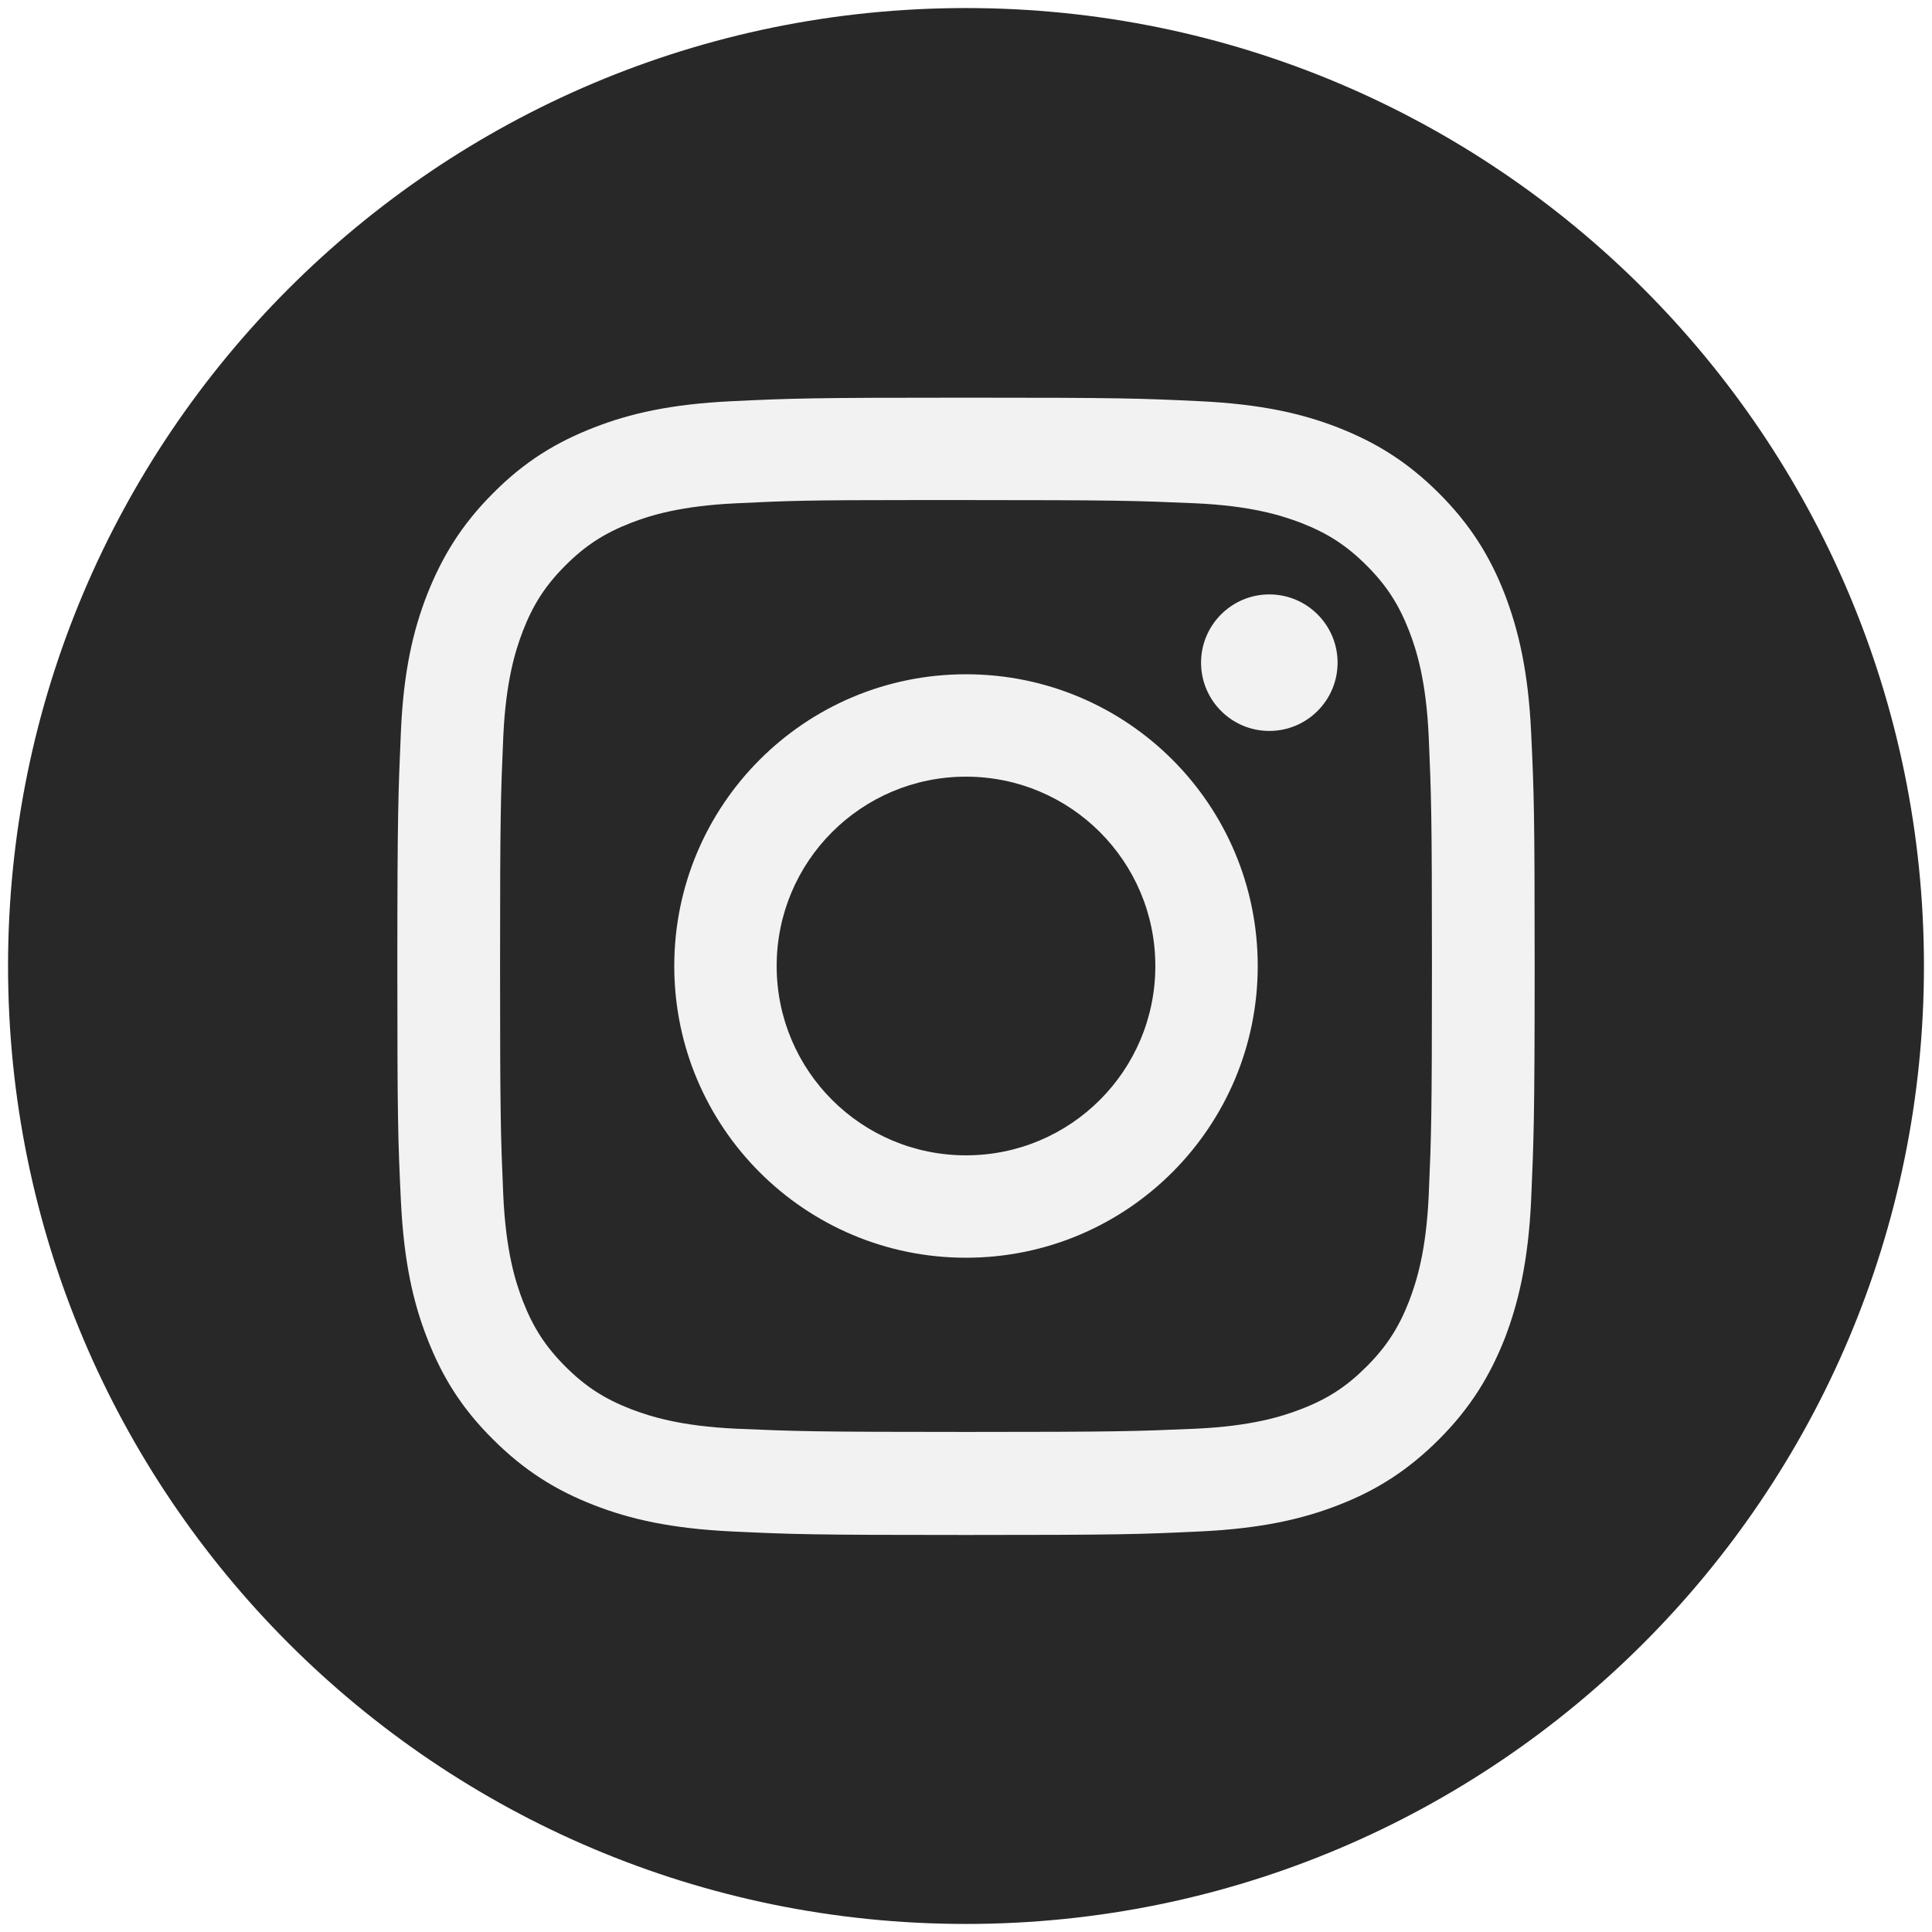
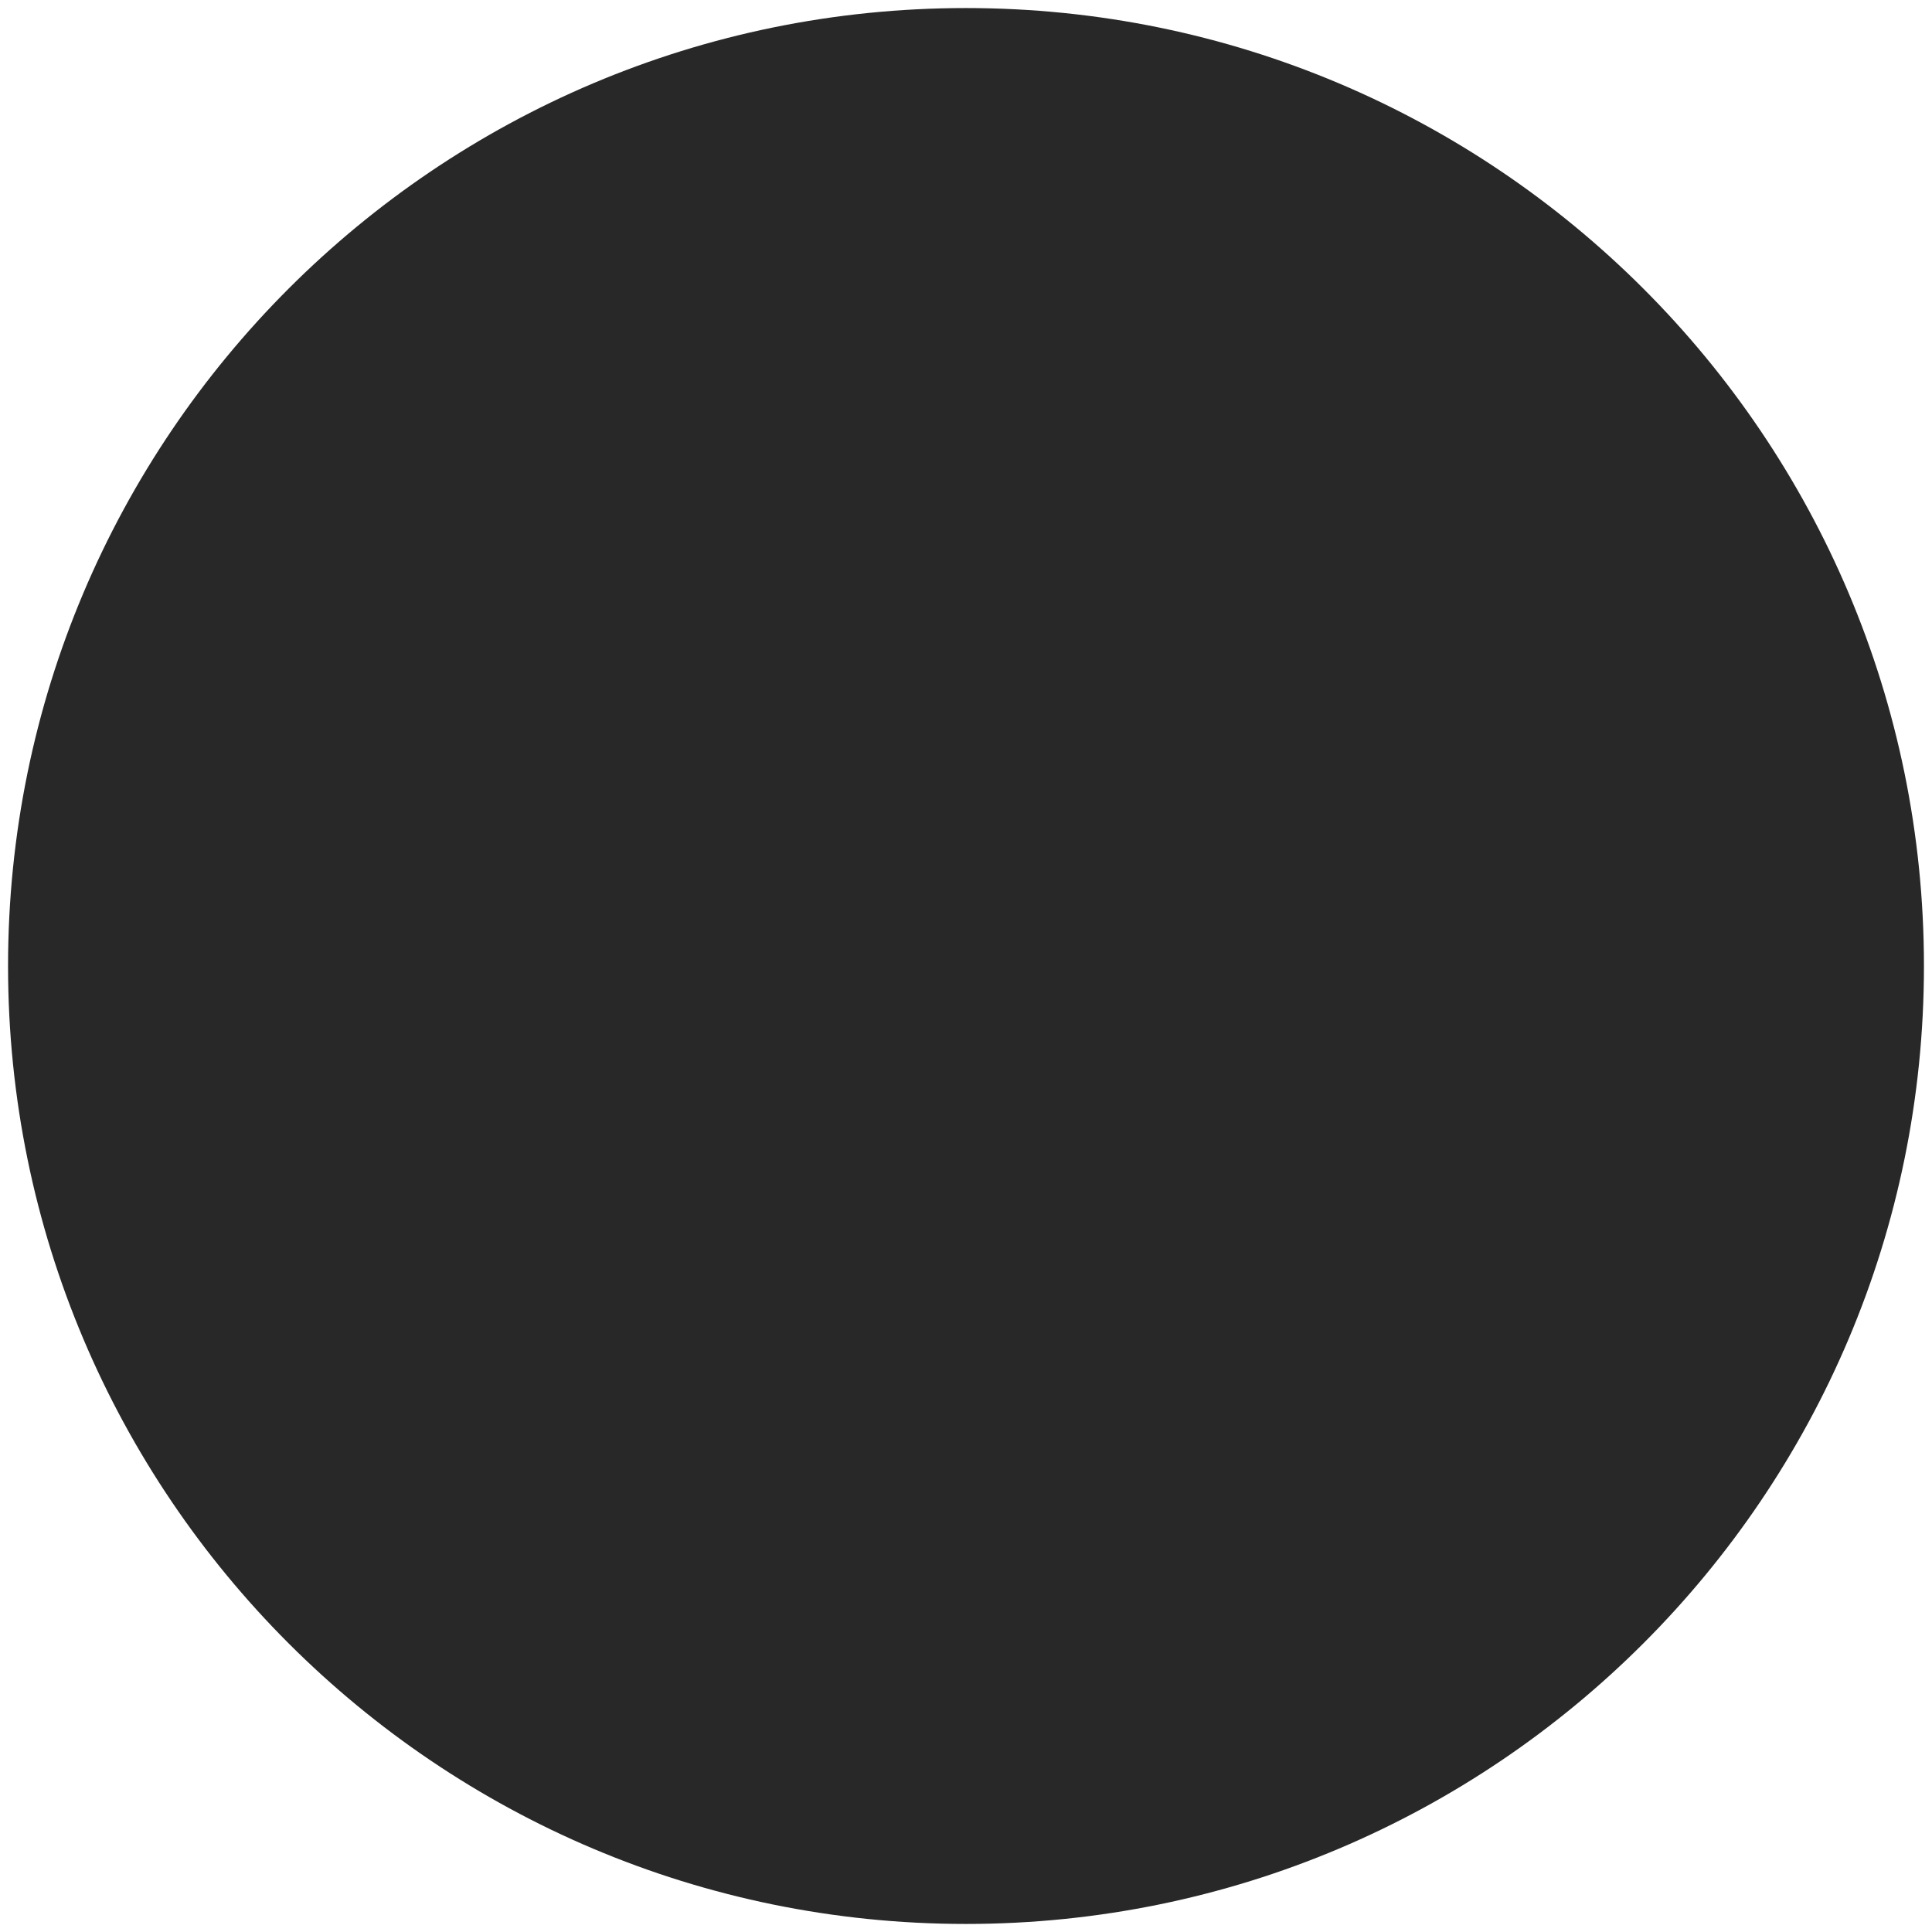
<svg xmlns="http://www.w3.org/2000/svg" version="1.1" id="Layer_1" x="0px" y="0px" viewBox="0 0 600 600" style="enable-background:new 0 0 600 600;" xml:space="preserve">
  <style type="text/css">
	.st0{fill:#f2f2f2;}
</style>
  <g>
    <circle cx="300" cy="300" r="297.5" fill="#282828" />
-     <path class="st0" d="M300,123.5c-47.9,0-54,0.2-72.8,1.1c-18.8,0.9-31.6,3.8-42.8,8.2c-11.6,4.5-21.5,10.5-31.3,20.4   c-9.8,9.8-15.8,19.7-20.4,31.3c-4.4,11.2-7.4,24.1-8.2,42.8c-0.8,18.8-1.1,24.8-1.1,72.8c0,47.9,0.2,53.9,1.1,72.8   c0.9,18.8,3.8,31.6,8.2,42.8c4.5,11.6,10.5,21.5,20.4,31.3c9.8,9.8,19.7,15.9,31.3,20.4c11.2,4.4,24.1,7.3,42.8,8.2   c18.8,0.9,24.8,1.1,72.8,1.1c47.9,0,53.9-0.2,72.8-1.1c18.8-0.9,31.6-3.8,42.9-8.2c11.6-4.5,21.4-10.6,31.2-20.4   c9.8-9.8,15.8-19.7,20.4-31.3c4.3-11.2,7.3-24,8.2-42.8c0.8-18.8,1.1-24.8,1.1-72.8c0-47.9-0.2-53.9-1.1-72.8   c-0.9-18.8-3.9-31.6-8.2-42.8c-4.5-11.6-10.6-21.5-20.4-31.3c-9.8-9.8-19.6-15.8-31.3-20.4c-11.3-4.4-24.1-7.3-42.9-8.2   C353.9,123.7,347.9,123.5,300,123.5L300,123.5z M284.2,155.3c4.7,0,9.9,0,15.8,0c47.1,0,52.7,0.2,71.3,1   c17.2,0.8,26.5,3.7,32.8,6.1c8.2,3.2,14.1,7,20.3,13.2c6.2,6.2,10,12.1,13.2,20.3c2.4,6.2,5.3,15.6,6.1,32.8   c0.8,18.6,1,24.2,1,71.3c0,47.1-0.2,52.7-1,71.3c-0.8,17.2-3.7,26.5-6.1,32.8c-3.2,8.2-7,14.1-13.2,20.3c-6.2,6.2-12,10-20.3,13.2   c-6.2,2.4-15.6,5.3-32.8,6.1c-18.6,0.8-24.2,1-71.3,1c-47.1,0-52.7-0.2-71.3-1c-17.2-0.8-26.5-3.7-32.8-6.1   c-8.2-3.2-14.1-7-20.3-13.2c-6.2-6.2-10-12.1-13.2-20.3c-2.4-6.2-5.3-15.6-6.1-32.8c-0.8-18.6-1-24.2-1-71.3   c0-47.1,0.2-52.7,1-71.3c0.8-17.2,3.7-26.5,6.1-32.8c3.2-8.2,7-14.1,13.2-20.3c6.2-6.2,12.1-10,20.3-13.2   c6.2-2.4,15.6-5.3,32.8-6.1C245,155.5,251.3,155.3,284.2,155.3L284.2,155.3z M394.2,184.6c-11.7,0-21.2,9.5-21.2,21.2   c0,11.7,9.5,21.2,21.2,21.2c11.7,0,21.2-9.5,21.2-21.2C415.4,194.1,405.9,184.6,394.2,184.6L394.2,184.6z M300,209.4   c-50.1,0-90.6,40.6-90.6,90.6c0,50.1,40.6,90.6,90.6,90.6c50.1,0,90.6-40.6,90.6-90.6C390.6,249.9,350.1,209.4,300,209.4L300,209.4   z M300,241.2c32.5,0,58.8,26.3,58.8,58.8c0,32.5-26.3,58.8-58.8,58.8c-32.5,0-58.8-26.3-58.8-58.8   C241.2,267.5,267.5,241.2,300,241.2z" fill="#282828" />
+     <path className="st0" d="M300,123.5c-47.9,0-54,0.2-72.8,1.1c-18.8,0.9-31.6,3.8-42.8,8.2c-11.6,4.5-21.5,10.5-31.3,20.4   c-9.8,9.8-15.8,19.7-20.4,31.3c-4.4,11.2-7.4,24.1-8.2,42.8c-0.8,18.8-1.1,24.8-1.1,72.8c0,47.9,0.2,53.9,1.1,72.8   c0.9,18.8,3.8,31.6,8.2,42.8c4.5,11.6,10.5,21.5,20.4,31.3c9.8,9.8,19.7,15.9,31.3,20.4c11.2,4.4,24.1,7.3,42.8,8.2   c18.8,0.9,24.8,1.1,72.8,1.1c47.9,0,53.9-0.2,72.8-1.1c18.8-0.9,31.6-3.8,42.9-8.2c11.6-4.5,21.4-10.6,31.2-20.4   c9.8-9.8,15.8-19.7,20.4-31.3c4.3-11.2,7.3-24,8.2-42.8c0.8-18.8,1.1-24.8,1.1-72.8c0-47.9-0.2-53.9-1.1-72.8   c-0.9-18.8-3.9-31.6-8.2-42.8c-4.5-11.6-10.6-21.5-20.4-31.3c-9.8-9.8-19.6-15.8-31.3-20.4c-11.3-4.4-24.1-7.3-42.9-8.2   C353.9,123.7,347.9,123.5,300,123.5L300,123.5z M284.2,155.3c4.7,0,9.9,0,15.8,0c47.1,0,52.7,0.2,71.3,1   c17.2,0.8,26.5,3.7,32.8,6.1c8.2,3.2,14.1,7,20.3,13.2c6.2,6.2,10,12.1,13.2,20.3c2.4,6.2,5.3,15.6,6.1,32.8   c0.8,18.6,1,24.2,1,71.3c0,47.1-0.2,52.7-1,71.3c-0.8,17.2-3.7,26.5-6.1,32.8c-3.2,8.2-7,14.1-13.2,20.3c-6.2,6.2-12,10-20.3,13.2   c-6.2,2.4-15.6,5.3-32.8,6.1c-18.6,0.8-24.2,1-71.3,1c-47.1,0-52.7-0.2-71.3-1c-17.2-0.8-26.5-3.7-32.8-6.1   c-8.2-3.2-14.1-7-20.3-13.2c-6.2-6.2-10-12.1-13.2-20.3c-2.4-6.2-5.3-15.6-6.1-32.8c-0.8-18.6-1-24.2-1-71.3   c0-47.1,0.2-52.7,1-71.3c0.8-17.2,3.7-26.5,6.1-32.8c3.2-8.2,7-14.1,13.2-20.3c6.2-6.2,12.1-10,20.3-13.2   c6.2-2.4,15.6-5.3,32.8-6.1C245,155.5,251.3,155.3,284.2,155.3L284.2,155.3z M394.2,184.6c-11.7,0-21.2,9.5-21.2,21.2   c0,11.7,9.5,21.2,21.2,21.2c11.7,0,21.2-9.5,21.2-21.2C415.4,194.1,405.9,184.6,394.2,184.6L394.2,184.6z M300,209.4   c-50.1,0-90.6,40.6-90.6,90.6c0,50.1,40.6,90.6,90.6,90.6c50.1,0,90.6-40.6,90.6-90.6C390.6,249.9,350.1,209.4,300,209.4L300,209.4   z M300,241.2c32.5,0,58.8,26.3,58.8,58.8c0,32.5-26.3,58.8-58.8,58.8c-32.5,0-58.8-26.3-58.8-58.8   C241.2,267.5,267.5,241.2,300,241.2z" fill="#282828" />
  </g>
</svg>
